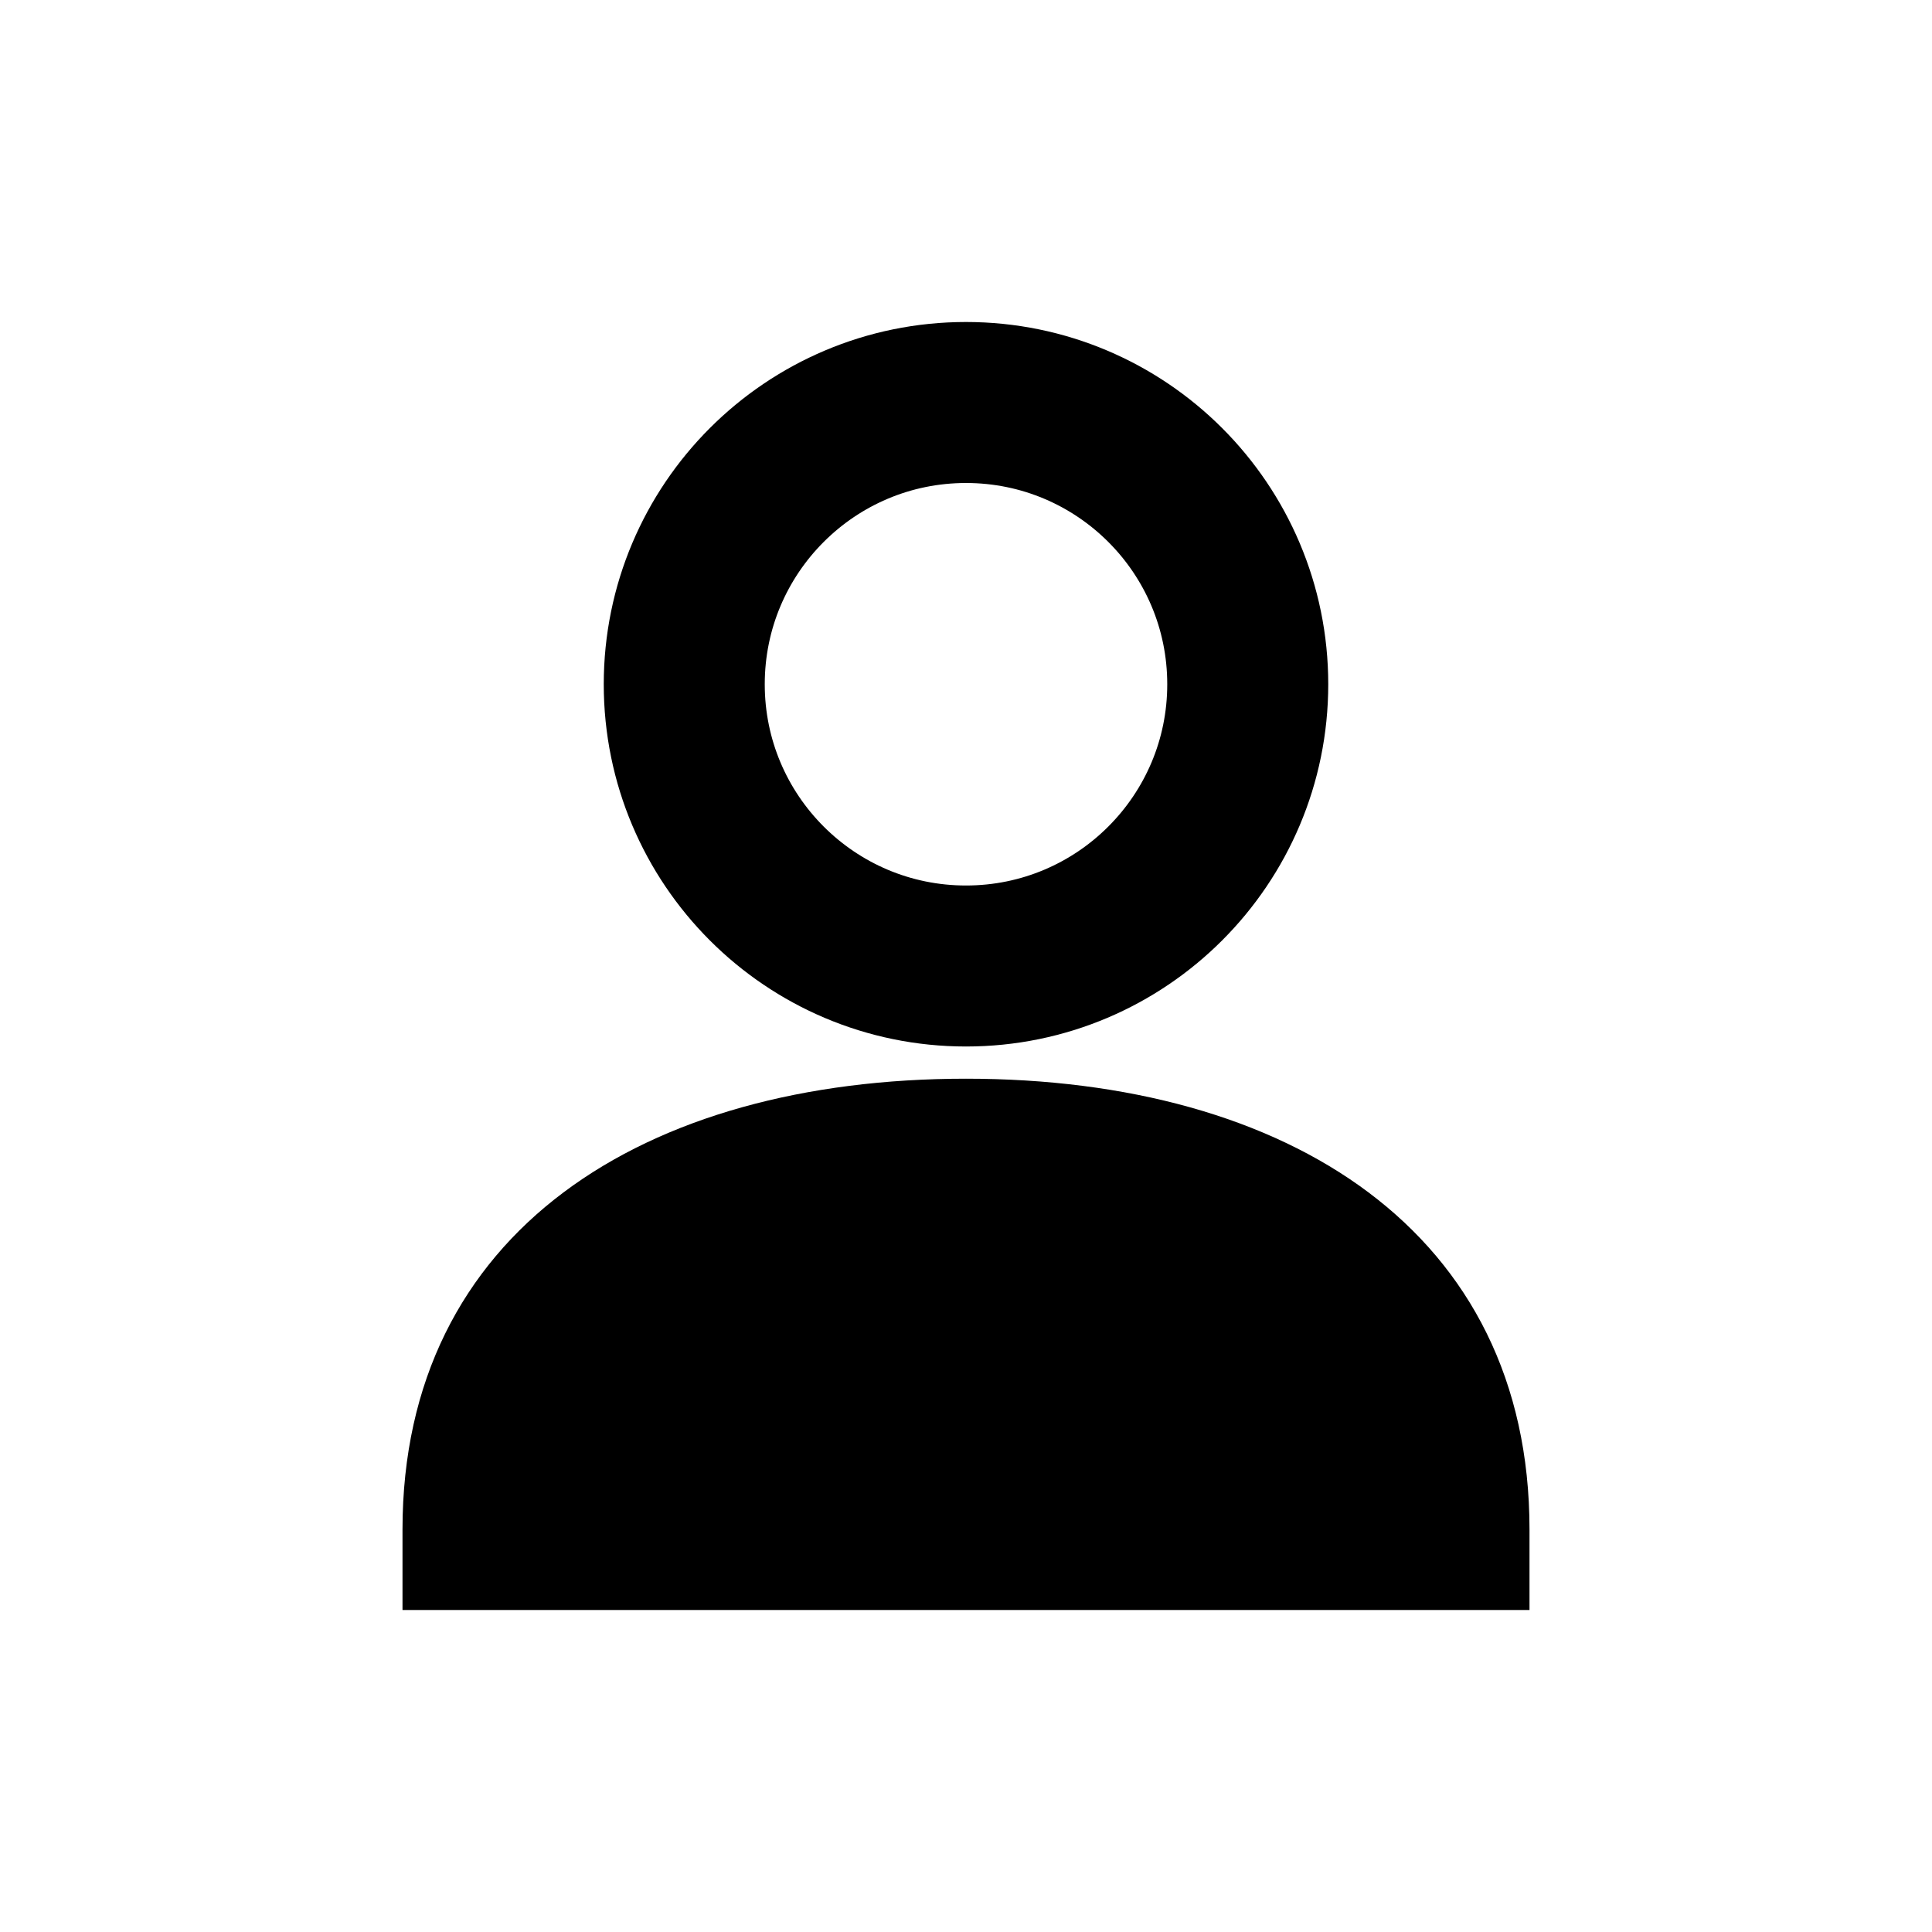
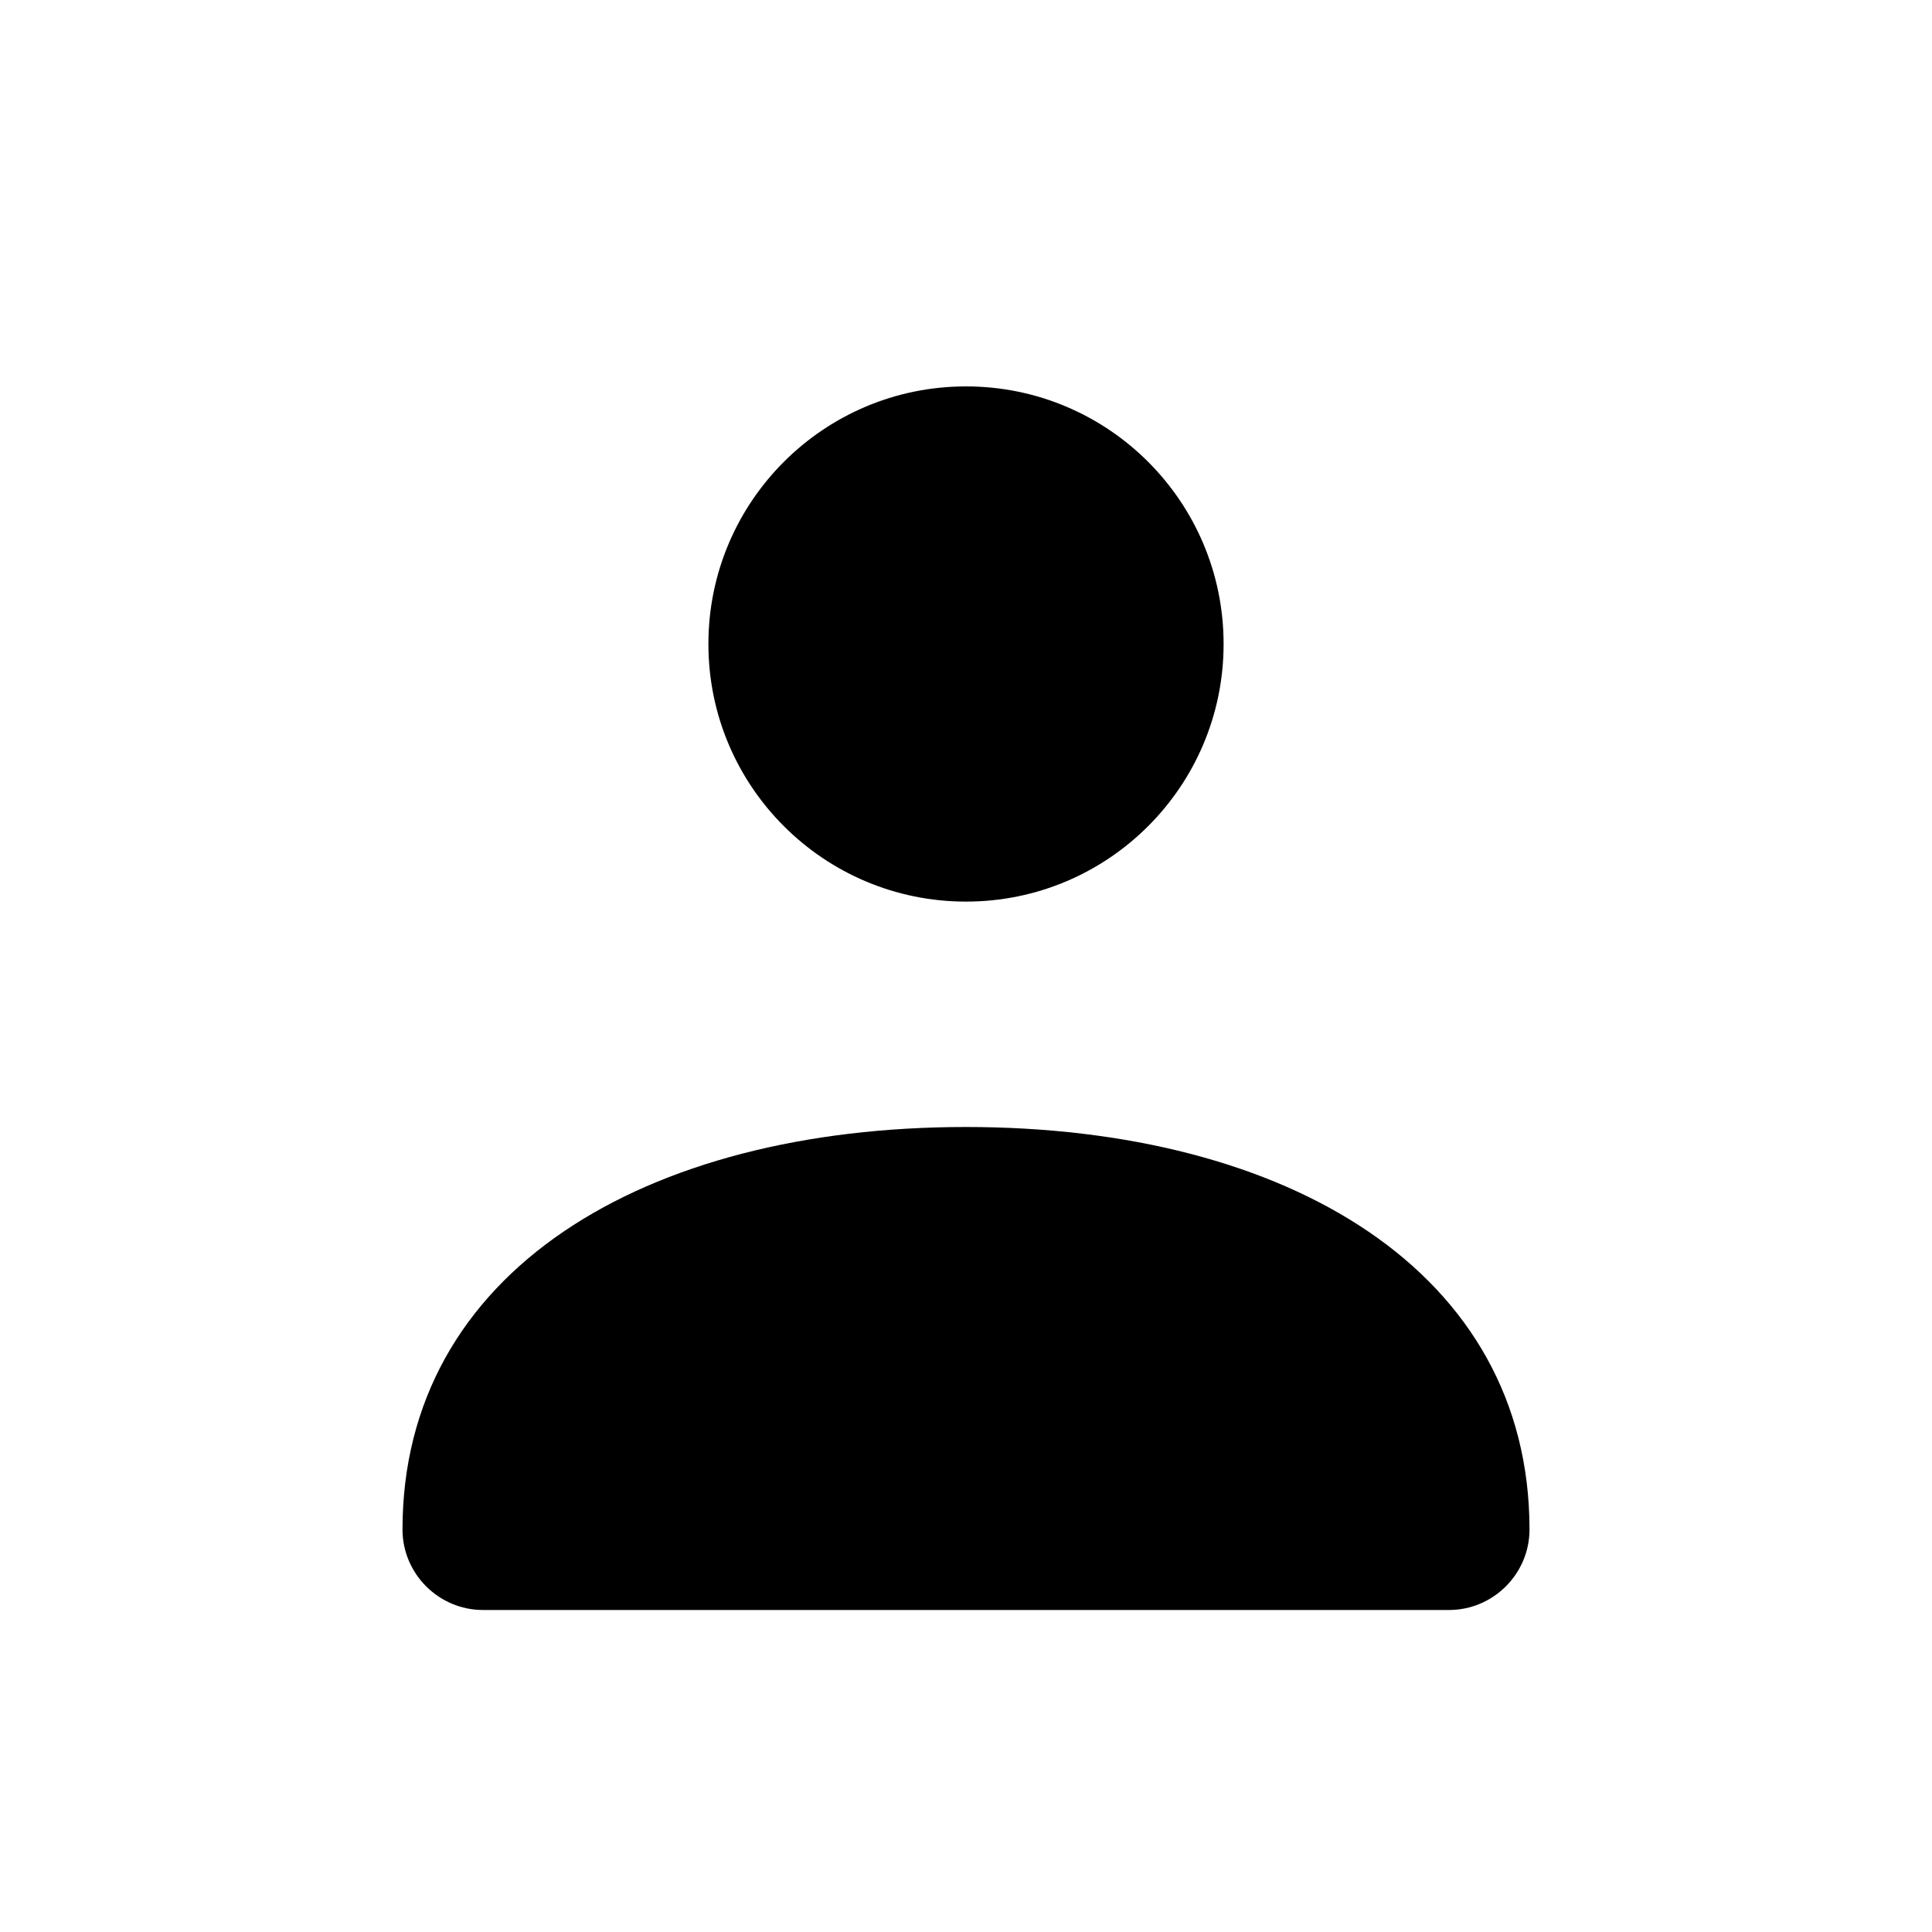
<svg xmlns="http://www.w3.org/2000/svg" width="24" height="24" viewBox="0 0 24 24" fill="none">
-   <circle cx="12" cy="8.5" r="3.5" fill="none" />
-   <circle cx="12" cy="8.5" r="3.5" stroke="currentColor" stroke-width="2" />
-   <path d="M5 19C5 15.3 8 13.4 12 13.4C16 13.4 19 15.3 19 19V20H5Z" fill="currentColor" />
+   <circle cx="12" cy="8" r="3.2" fill="currentColor" />
+   <path d="M5 19C5 15.8 8 14 12 14C16 14 19 15.8 19 19C19 19.55 18.55 20 18 20H6C5.45 20 5 19.55 5 19Z" fill="currentColor" />
</svg>
